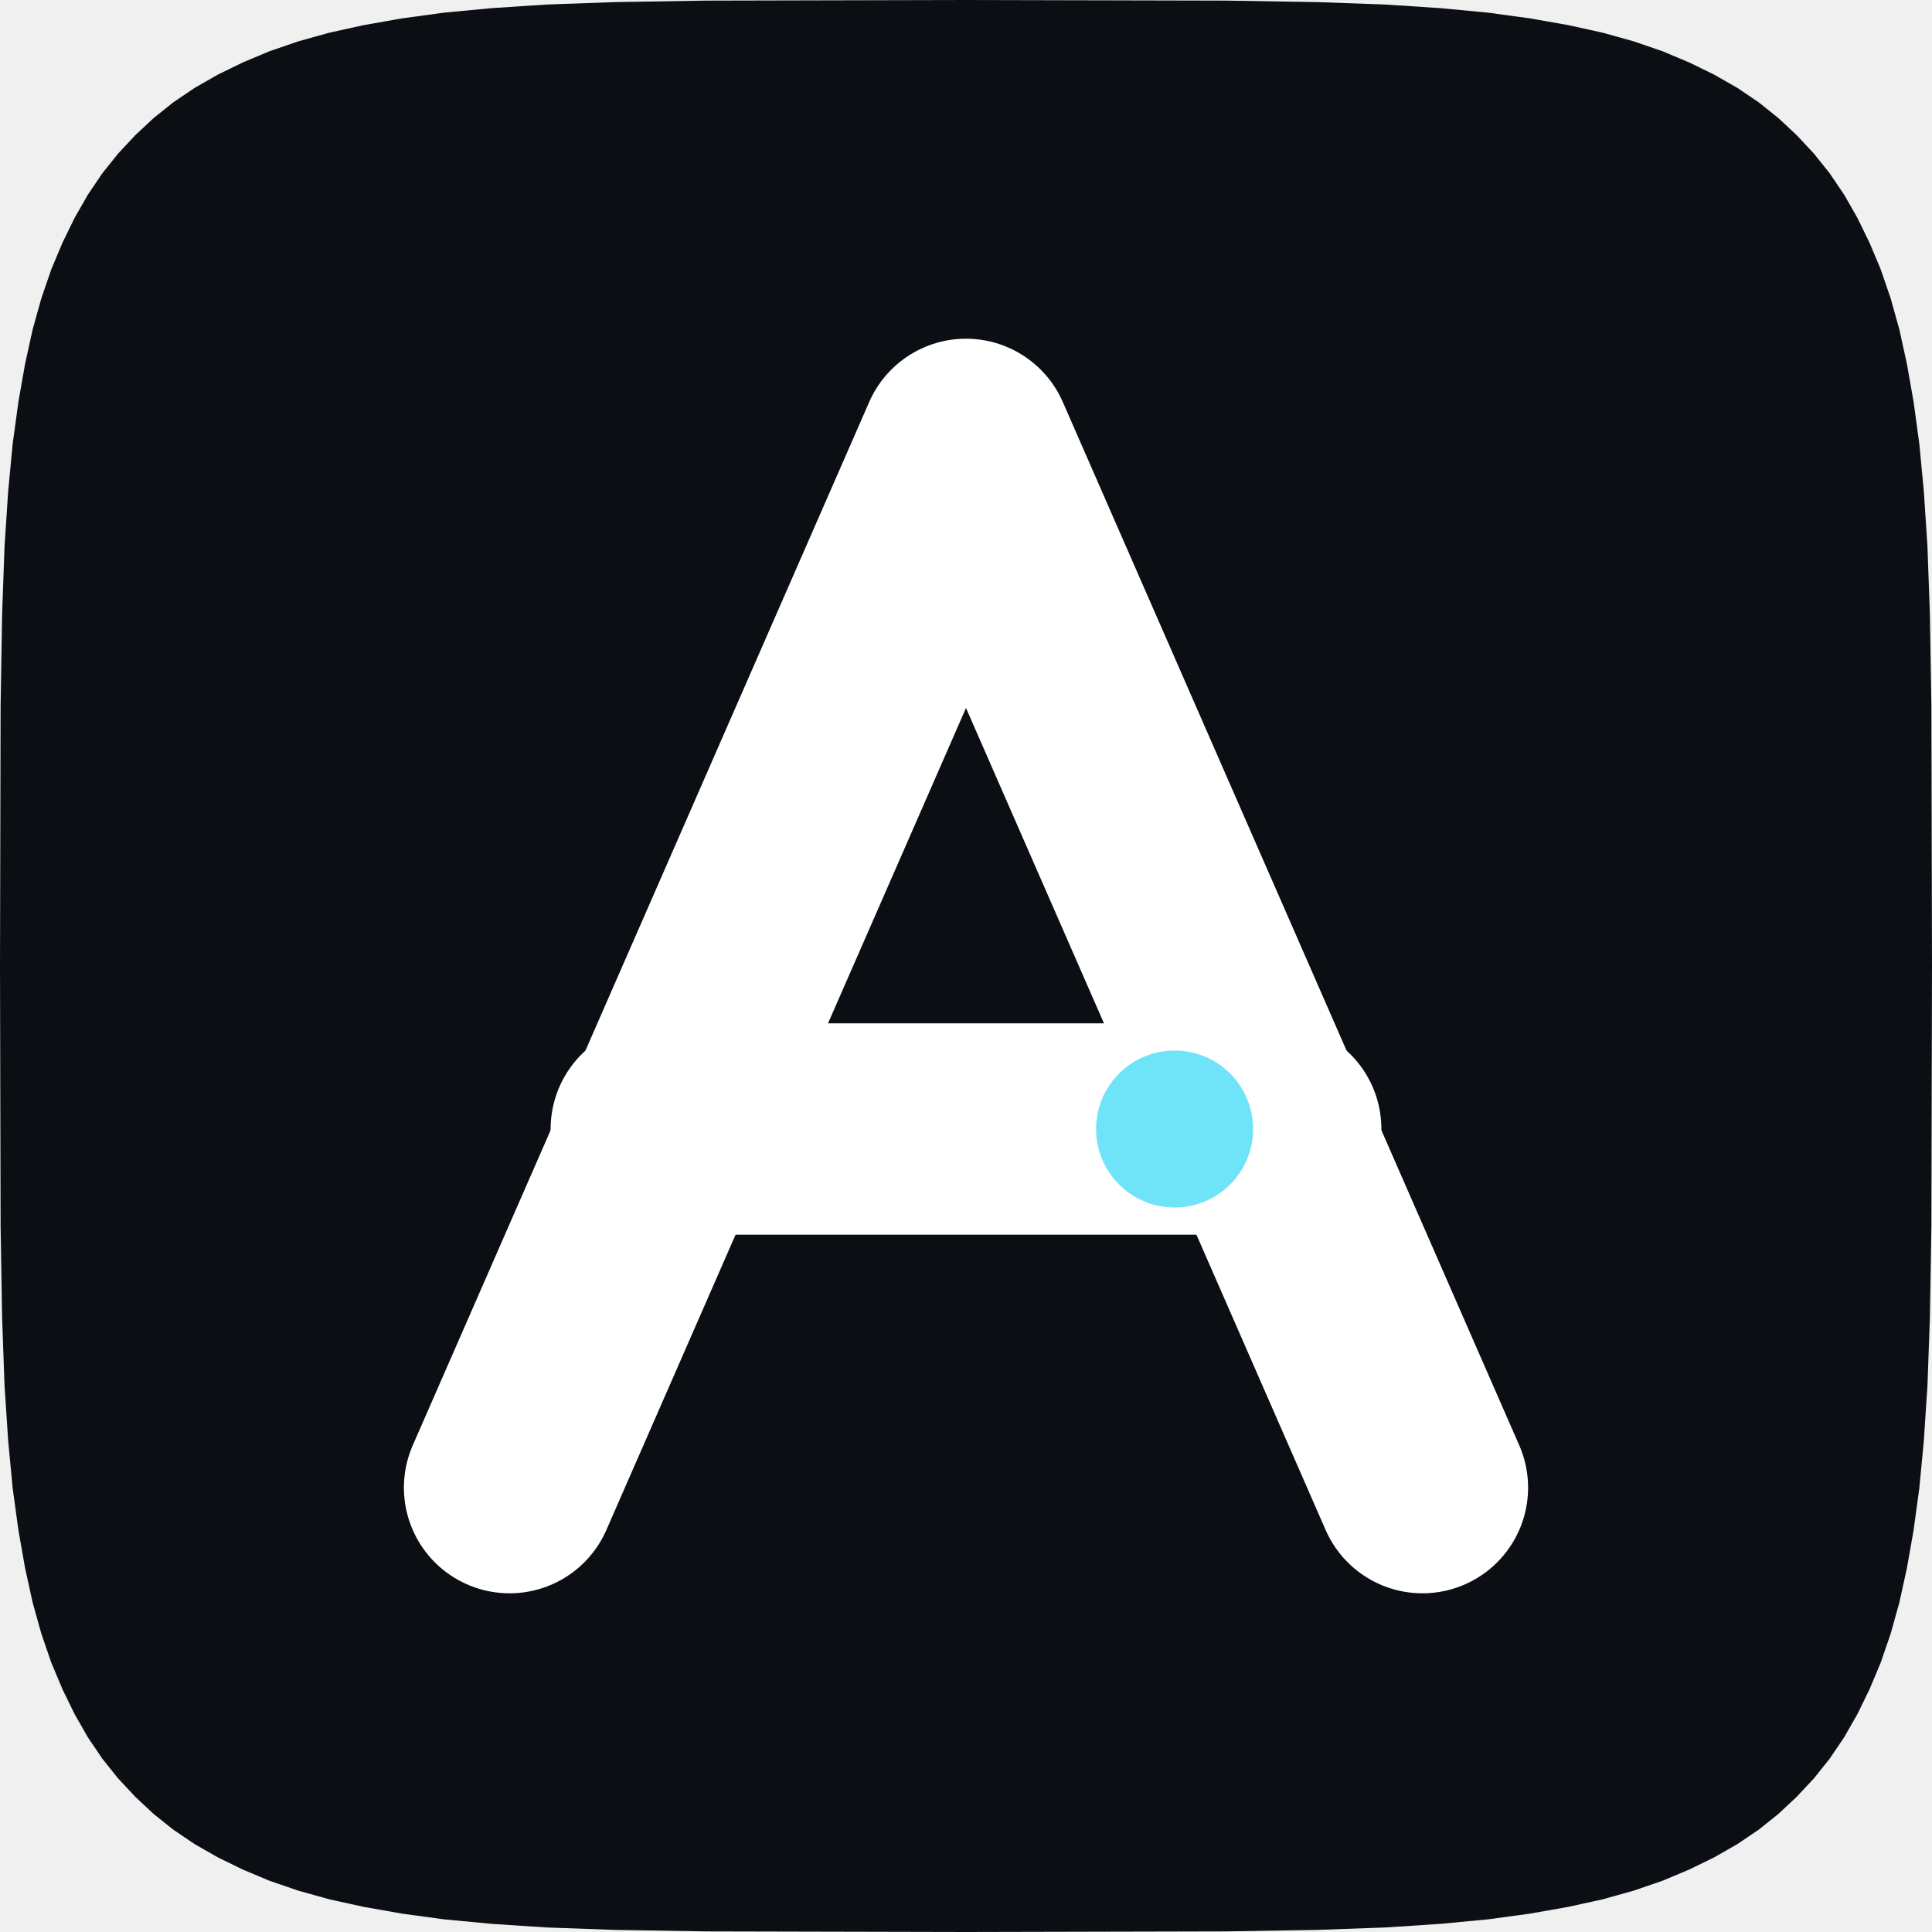
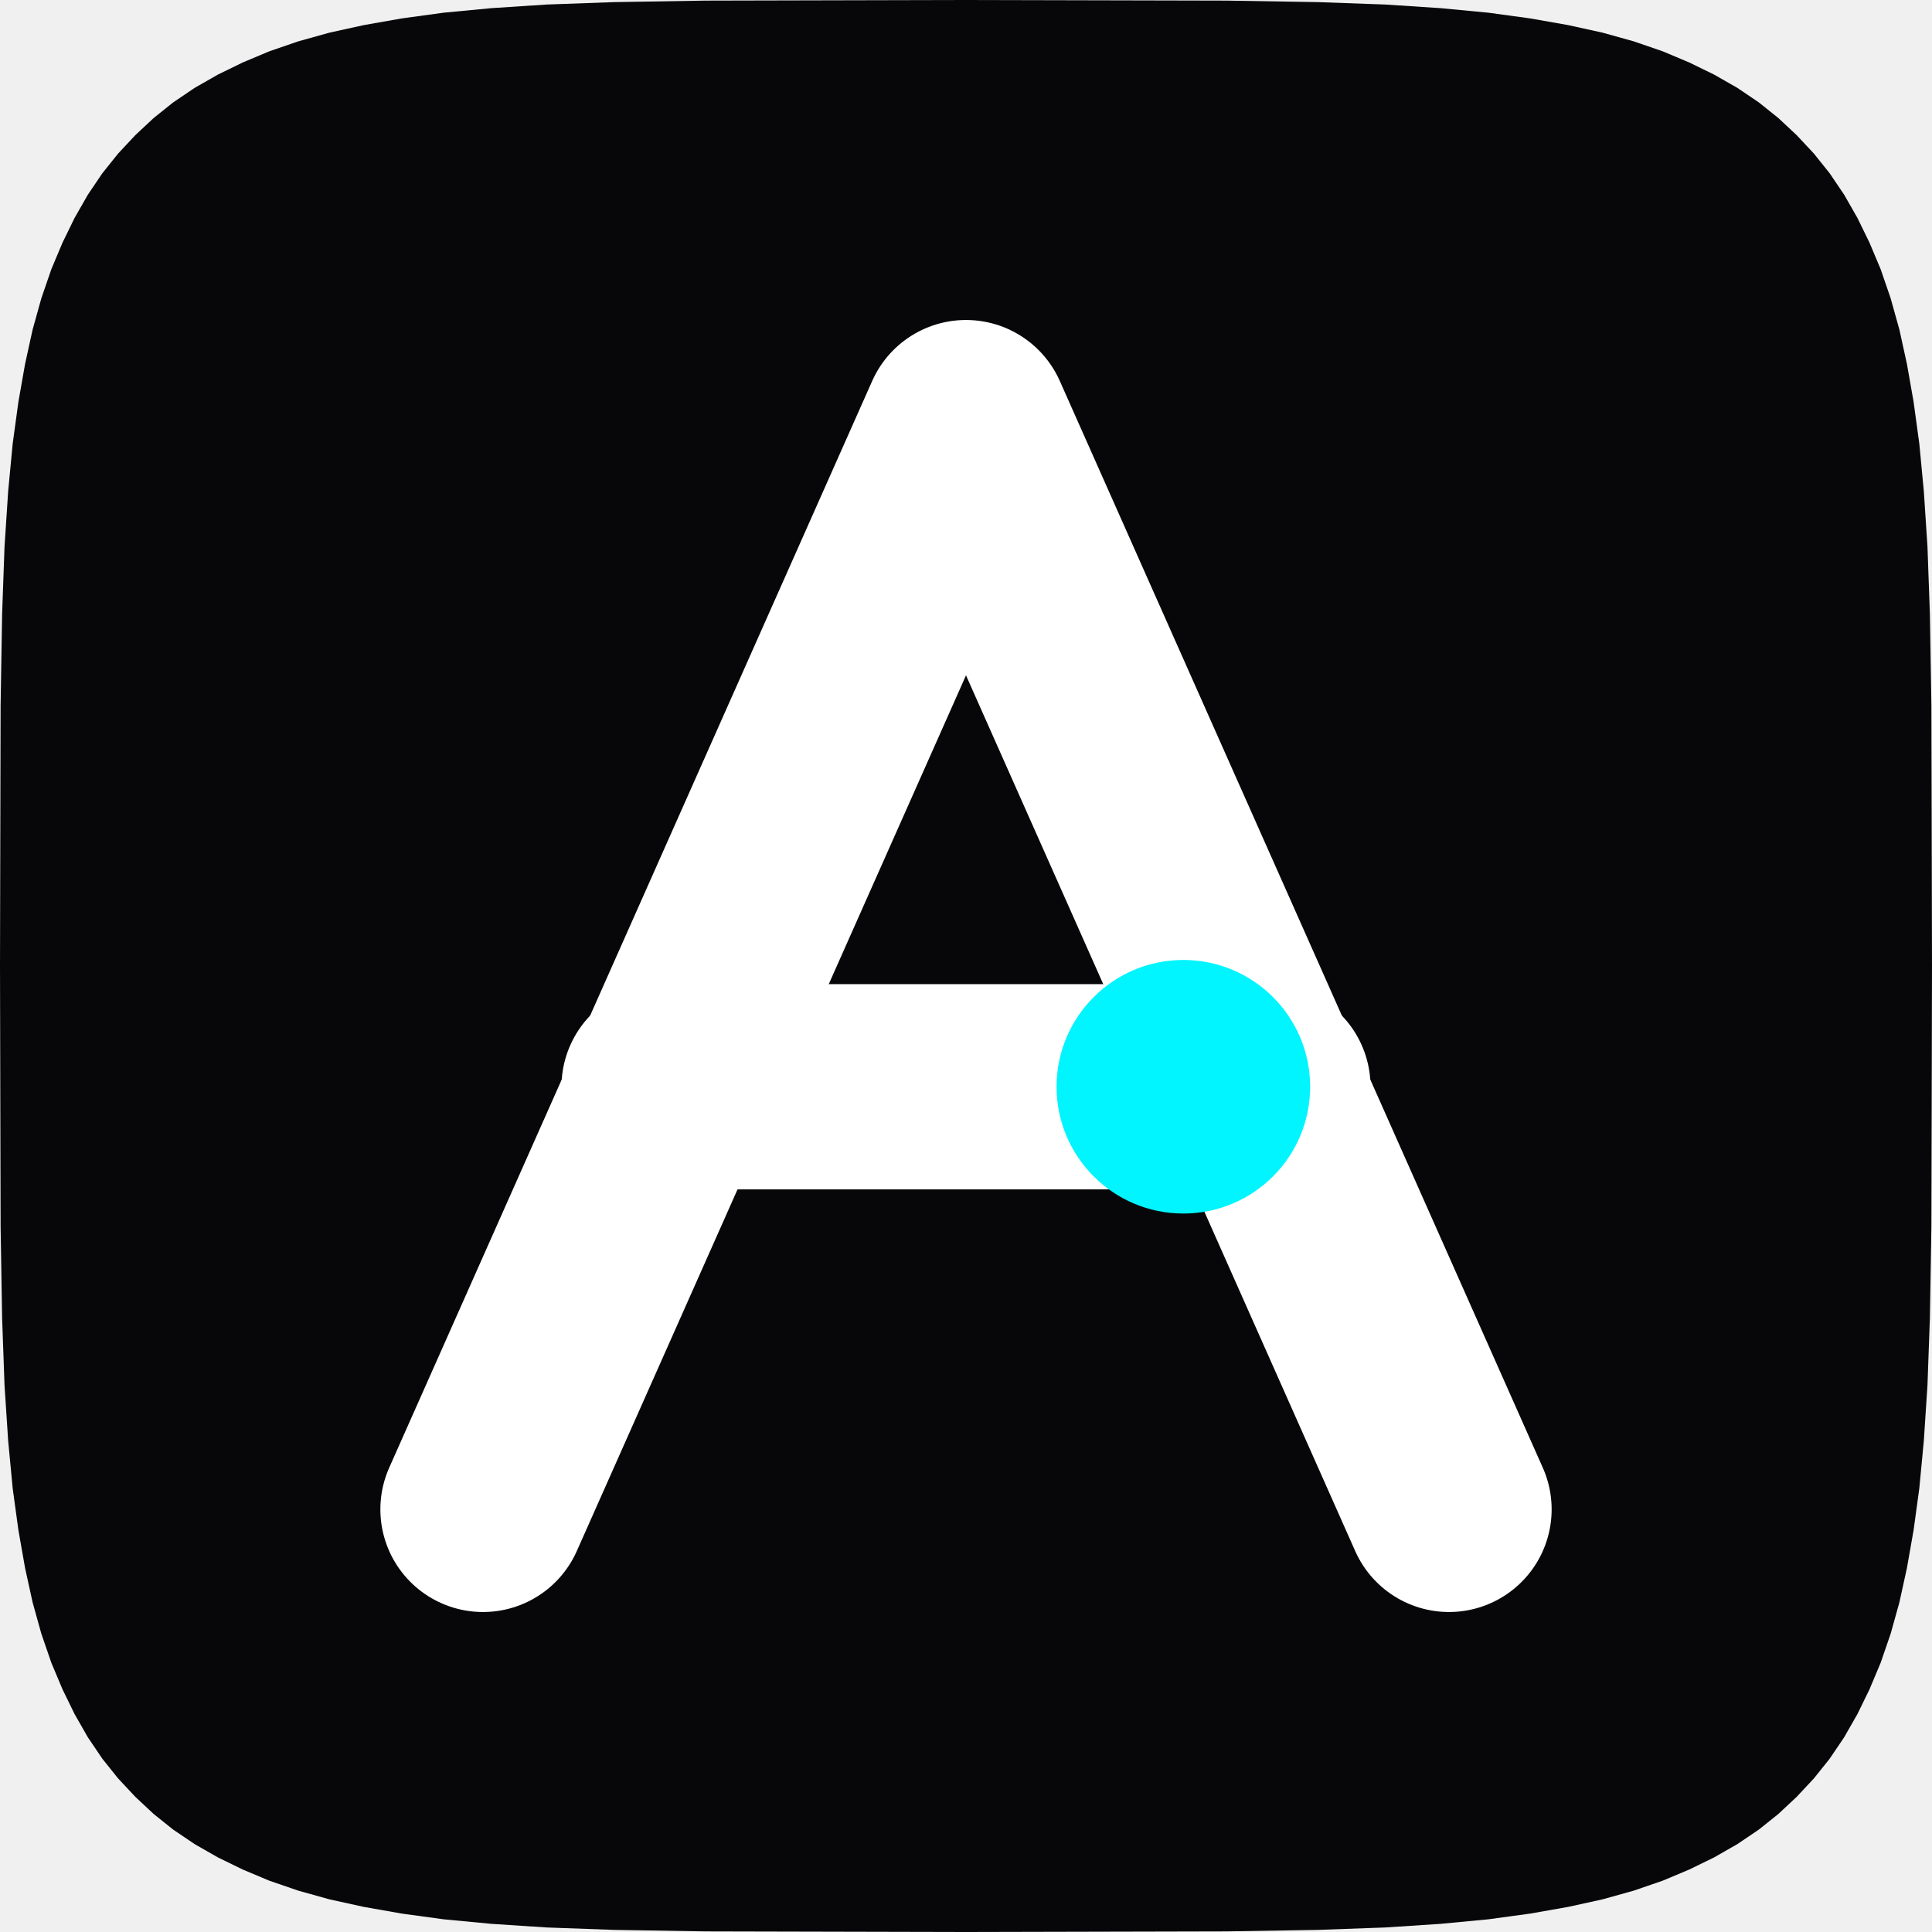
<svg xmlns="http://www.w3.org/2000/svg" viewBox="0 0 64 64" width="64" height="64" role="img" aria-labelledby="t">
  <defs>
    <linearGradient id="tile" x1="4" y1="0" x2="60" y2="64" gradientUnits="userSpaceOnUse">
-       <stop offset="0%" stop-color="#A6C2FF" />
-       <stop offset="24%" stop-color="#6E97FB" />
-       <stop offset="56%" stop-color="#3D6DF0" />
-       <stop offset="80%" stop-color="#2249CE" />
-       <stop offset="100%" stop-color="#122F92" />
+       <stop offset="0%" stop-color="#38BDF8" />
+       <stop offset="18%" stop-color="#6366F1" />
+       <stop offset="48%" stop-color="#3B82F6" />
+       <stop offset="78%" stop-color="#1D4ED8" />
+       <stop offset="100%" stop-color="#0B0F19" />
    </linearGradient>
-     <radialGradient id="node" cx="0.34" cy="0.28" r="0.82">
-       <stop offset="0%" stop-color="#B7F4FF" />
-       <stop offset="52%" stop-color="#4FD8F2" />
-       <stop offset="100%" stop-color="#1C9EC4" />
+     <radialGradient id="node" cx="0.32" cy="0.28" r="0.8">
+       <stop offset="0%" stop-color="#FFFFFF" />
+       <stop offset="35%" stop-color="#38BDF8" />
+       <stop offset="75%" stop-color="#00F5FF" />
+       <stop offset="100%" stop-color="#0284C7" />
    </radialGradient>
  </defs>
-   <path d="M64.00 32.00L63.98 40.63L63.93 43.66L63.85 45.89L63.73 47.72L63.58 49.30L63.39 50.69L63.17 51.94L62.92 53.08L62.63 54.12L62.30 55.08L61.93 55.96L61.53 56.78L61.09 57.55L60.61 58.26L60.09 58.91L59.52 59.52L58.91 60.09L58.26 60.61L57.55 61.09L56.78 61.53L55.96 61.93L55.08 62.30L54.12 62.63L53.08 62.92L51.94 63.17L50.69 63.39L49.30 63.58L47.72 63.73L45.89 63.85L43.66 63.93L40.63 63.98L32.00 64.00L23.37 63.98L20.34 63.93L18.11 63.85L16.28 63.73L14.70 63.58L13.31 63.39L12.06 63.17L10.92 62.92L9.88 62.63L8.92 62.30L8.04 61.93L7.22 61.53L6.45 61.09L5.74 60.61L5.09 60.09L4.48 59.52L3.91 58.91L3.39 58.26L2.91 57.55L2.47 56.78L2.07 55.96L1.70 55.08L1.37 54.12L1.08 53.08L0.83 51.94L0.61 50.69L0.42 49.30L0.27 47.72L0.15 45.89L0.07 43.66L0.02 40.63L0.00 32.00L0.02 23.37L0.07 20.34L0.15 18.11L0.27 16.28L0.42 14.70L0.61 13.31L0.83 12.06L1.08 10.92L1.37 9.88L1.70 8.92L2.07 8.04L2.47 7.22L2.91 6.45L3.39 5.74L3.91 5.09L4.48 4.48L5.09 3.91L5.74 3.39L6.45 2.91L7.22 2.47L8.04 2.07L8.92 1.70L9.88 1.37L10.92 1.08L12.06 0.83L13.31 0.61L14.70 0.42L16.28 0.27L18.11 0.15L20.34 0.07L23.37 0.02L32.00 0.00L40.63 0.02L43.66 0.07L45.89 0.15L47.72 0.27L49.30 0.42L50.69 0.61L51.94 0.83L53.08 1.08L54.12 1.37L55.08 1.70L55.96 2.07L56.78 2.47L57.55 2.91L58.26 3.39L58.91 3.91L59.52 4.48L60.09 5.09L60.61 5.74L61.09 6.45L61.53 7.22L61.93 8.04L62.30 8.92L62.63 9.88L62.92 10.92L63.17 12.06L63.39 13.31L63.58 14.70L63.73 16.28L63.85 18.11L63.93 20.34L63.98 23.37Z" fill="#0B0F14" />
-   <g fill="none" stroke="#FFFFFF" stroke-width="7" stroke-linecap="round" stroke-linejoin="round">
-     <path d="M16.88 49.28 L32 14.72 L47.12 49.28" />
-     <path d="M21.74 37.4 H42.26" />
+   <path d="M64.00 32.00L63.98 40.63L63.93 43.66L63.85 45.89L63.73 47.72L63.58 49.30L63.39 50.69L63.17 51.94L62.92 53.08L62.63 54.12L62.30 55.08L61.93 55.96L61.53 56.78L61.09 57.55L60.61 58.26L60.09 58.91L59.52 59.52L58.91 60.09L58.26 60.61L57.55 61.09L56.78 61.53L55.96 61.93L55.08 62.30L54.12 62.63L53.08 62.92L51.94 63.17L50.69 63.39L49.30 63.58L47.72 63.73L45.89 63.85L43.66 63.93L40.63 63.98L32.00 64.00L23.37 63.98L20.34 63.93L18.11 63.85L16.28 63.73L14.70 63.58L13.31 63.39L12.06 63.17L10.92 62.92L9.88 62.63L8.92 62.30L8.04 61.93L7.22 61.53L6.45 61.09L5.74 60.61L5.09 60.09L4.48 59.52L3.91 58.91L3.39 58.26L2.91 57.55L2.47 56.78L2.07 55.96L1.70 55.08L1.37 54.12L1.08 53.08L0.83 51.94L0.61 50.69L0.42 49.30L0.27 47.72L0.15 45.89L0.07 43.66L0.02 40.63L0.00 32.00L0.02 23.37L0.07 20.34L0.15 18.11L0.27 16.28L0.42 14.70L0.61 13.31L0.83 12.06L1.08 10.92L1.37 9.88L1.70 8.92L2.07 8.04L2.47 7.22L2.91 6.45L3.39 5.74L3.91 5.09L4.48 4.48L5.09 3.91L5.74 3.39L6.45 2.91L7.22 2.47L8.04 2.07L8.92 1.70L9.88 1.37L10.92 1.08L12.06 0.83L13.31 0.61L14.70 0.42L16.28 0.27L18.11 0.15L20.34 0.07L23.37 0.02L32.00 0.00L40.63 0.02L43.66 0.07L45.89 0.15L47.72 0.27L49.30 0.42L50.69 0.61L51.94 0.83L53.08 1.08L54.12 1.37L55.08 1.70L55.96 2.07L56.78 2.47L57.55 2.91L58.26 3.39L58.91 3.91L59.52 4.48L60.09 5.09L60.61 5.74L61.09 6.45L61.53 7.22L61.93 8.04L62.30 8.92L62.63 9.88L62.92 10.92L63.17 12.06L63.39 13.31L63.58 14.70L63.73 16.28L63.85 18.11L63.93 20.34L63.98 23.37Z" fill="#070709" />
+   <g fill="none" stroke="#FFFFFF" stroke-width="6.8" stroke-linecap="round" stroke-linejoin="round">
+     <path d="M16 50 L32 14 L48 50" />
+     <path d="M22 36 H42" />
  </g>
-   <circle cx="38.91" cy="37.4" r="2.6" fill="#6FE3F8" />
+   <circle cx="39.2" cy="36" r="4.2" fill="#00F5FF" />
</svg>
